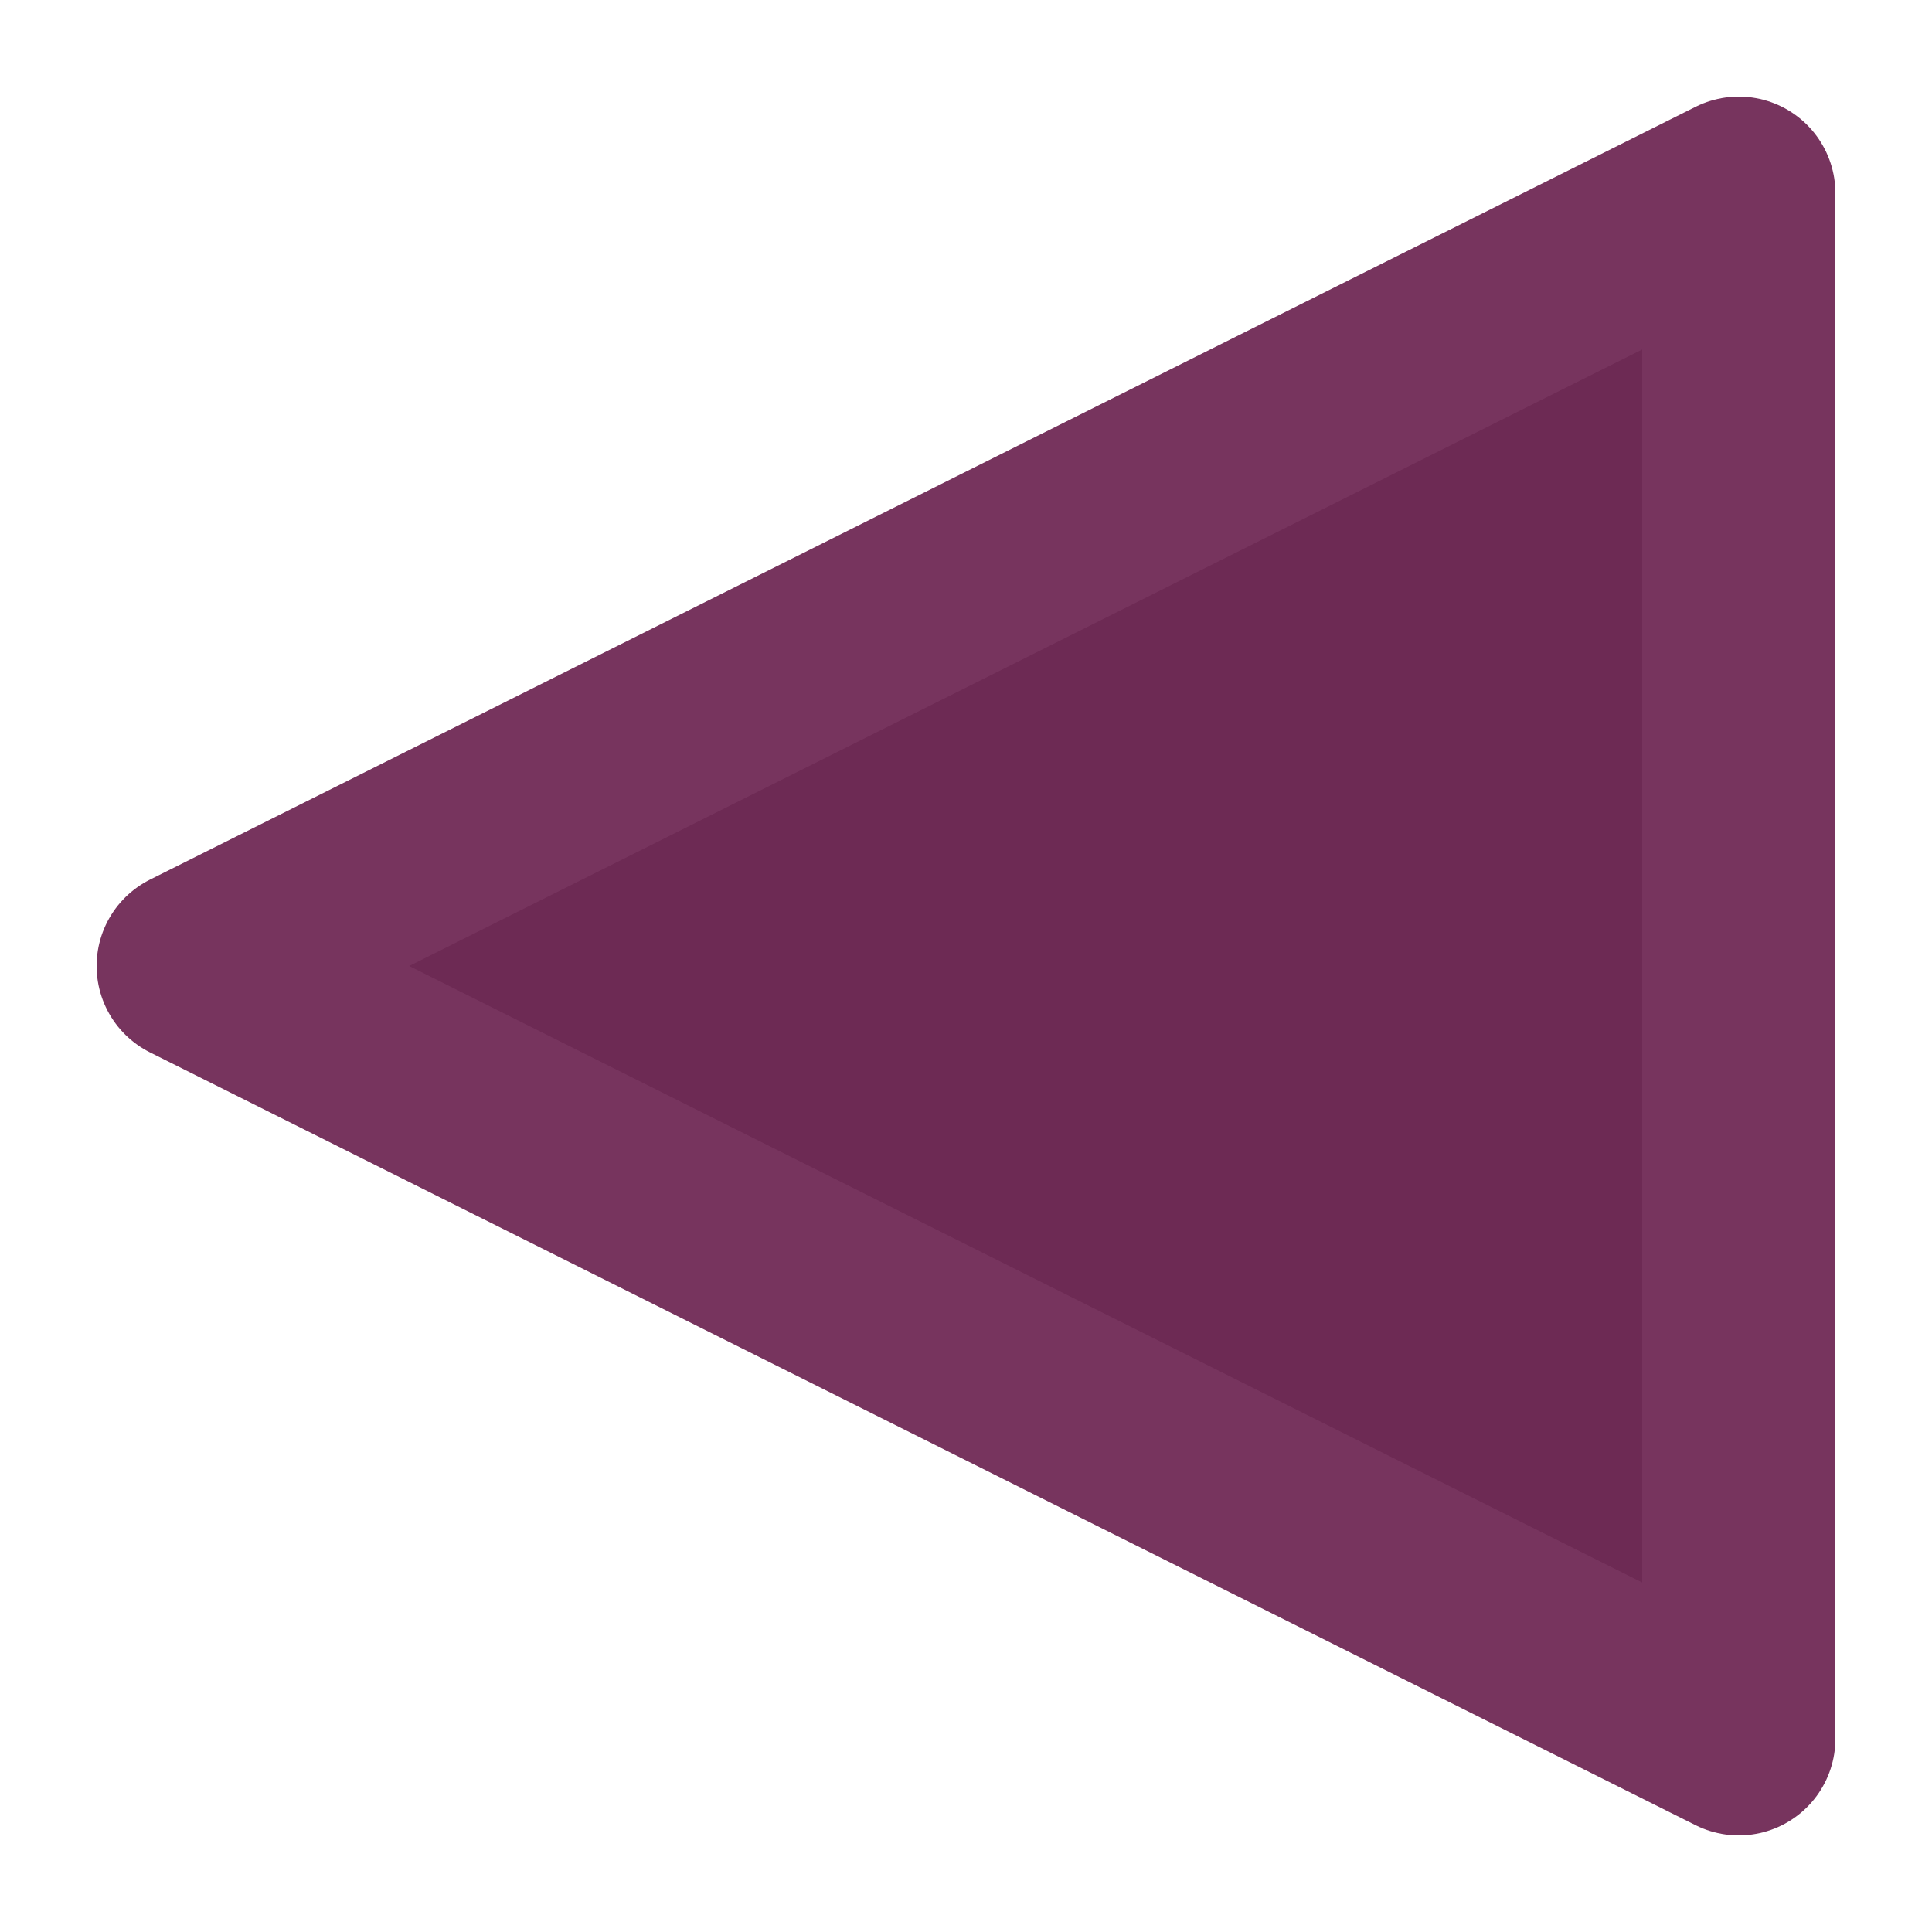
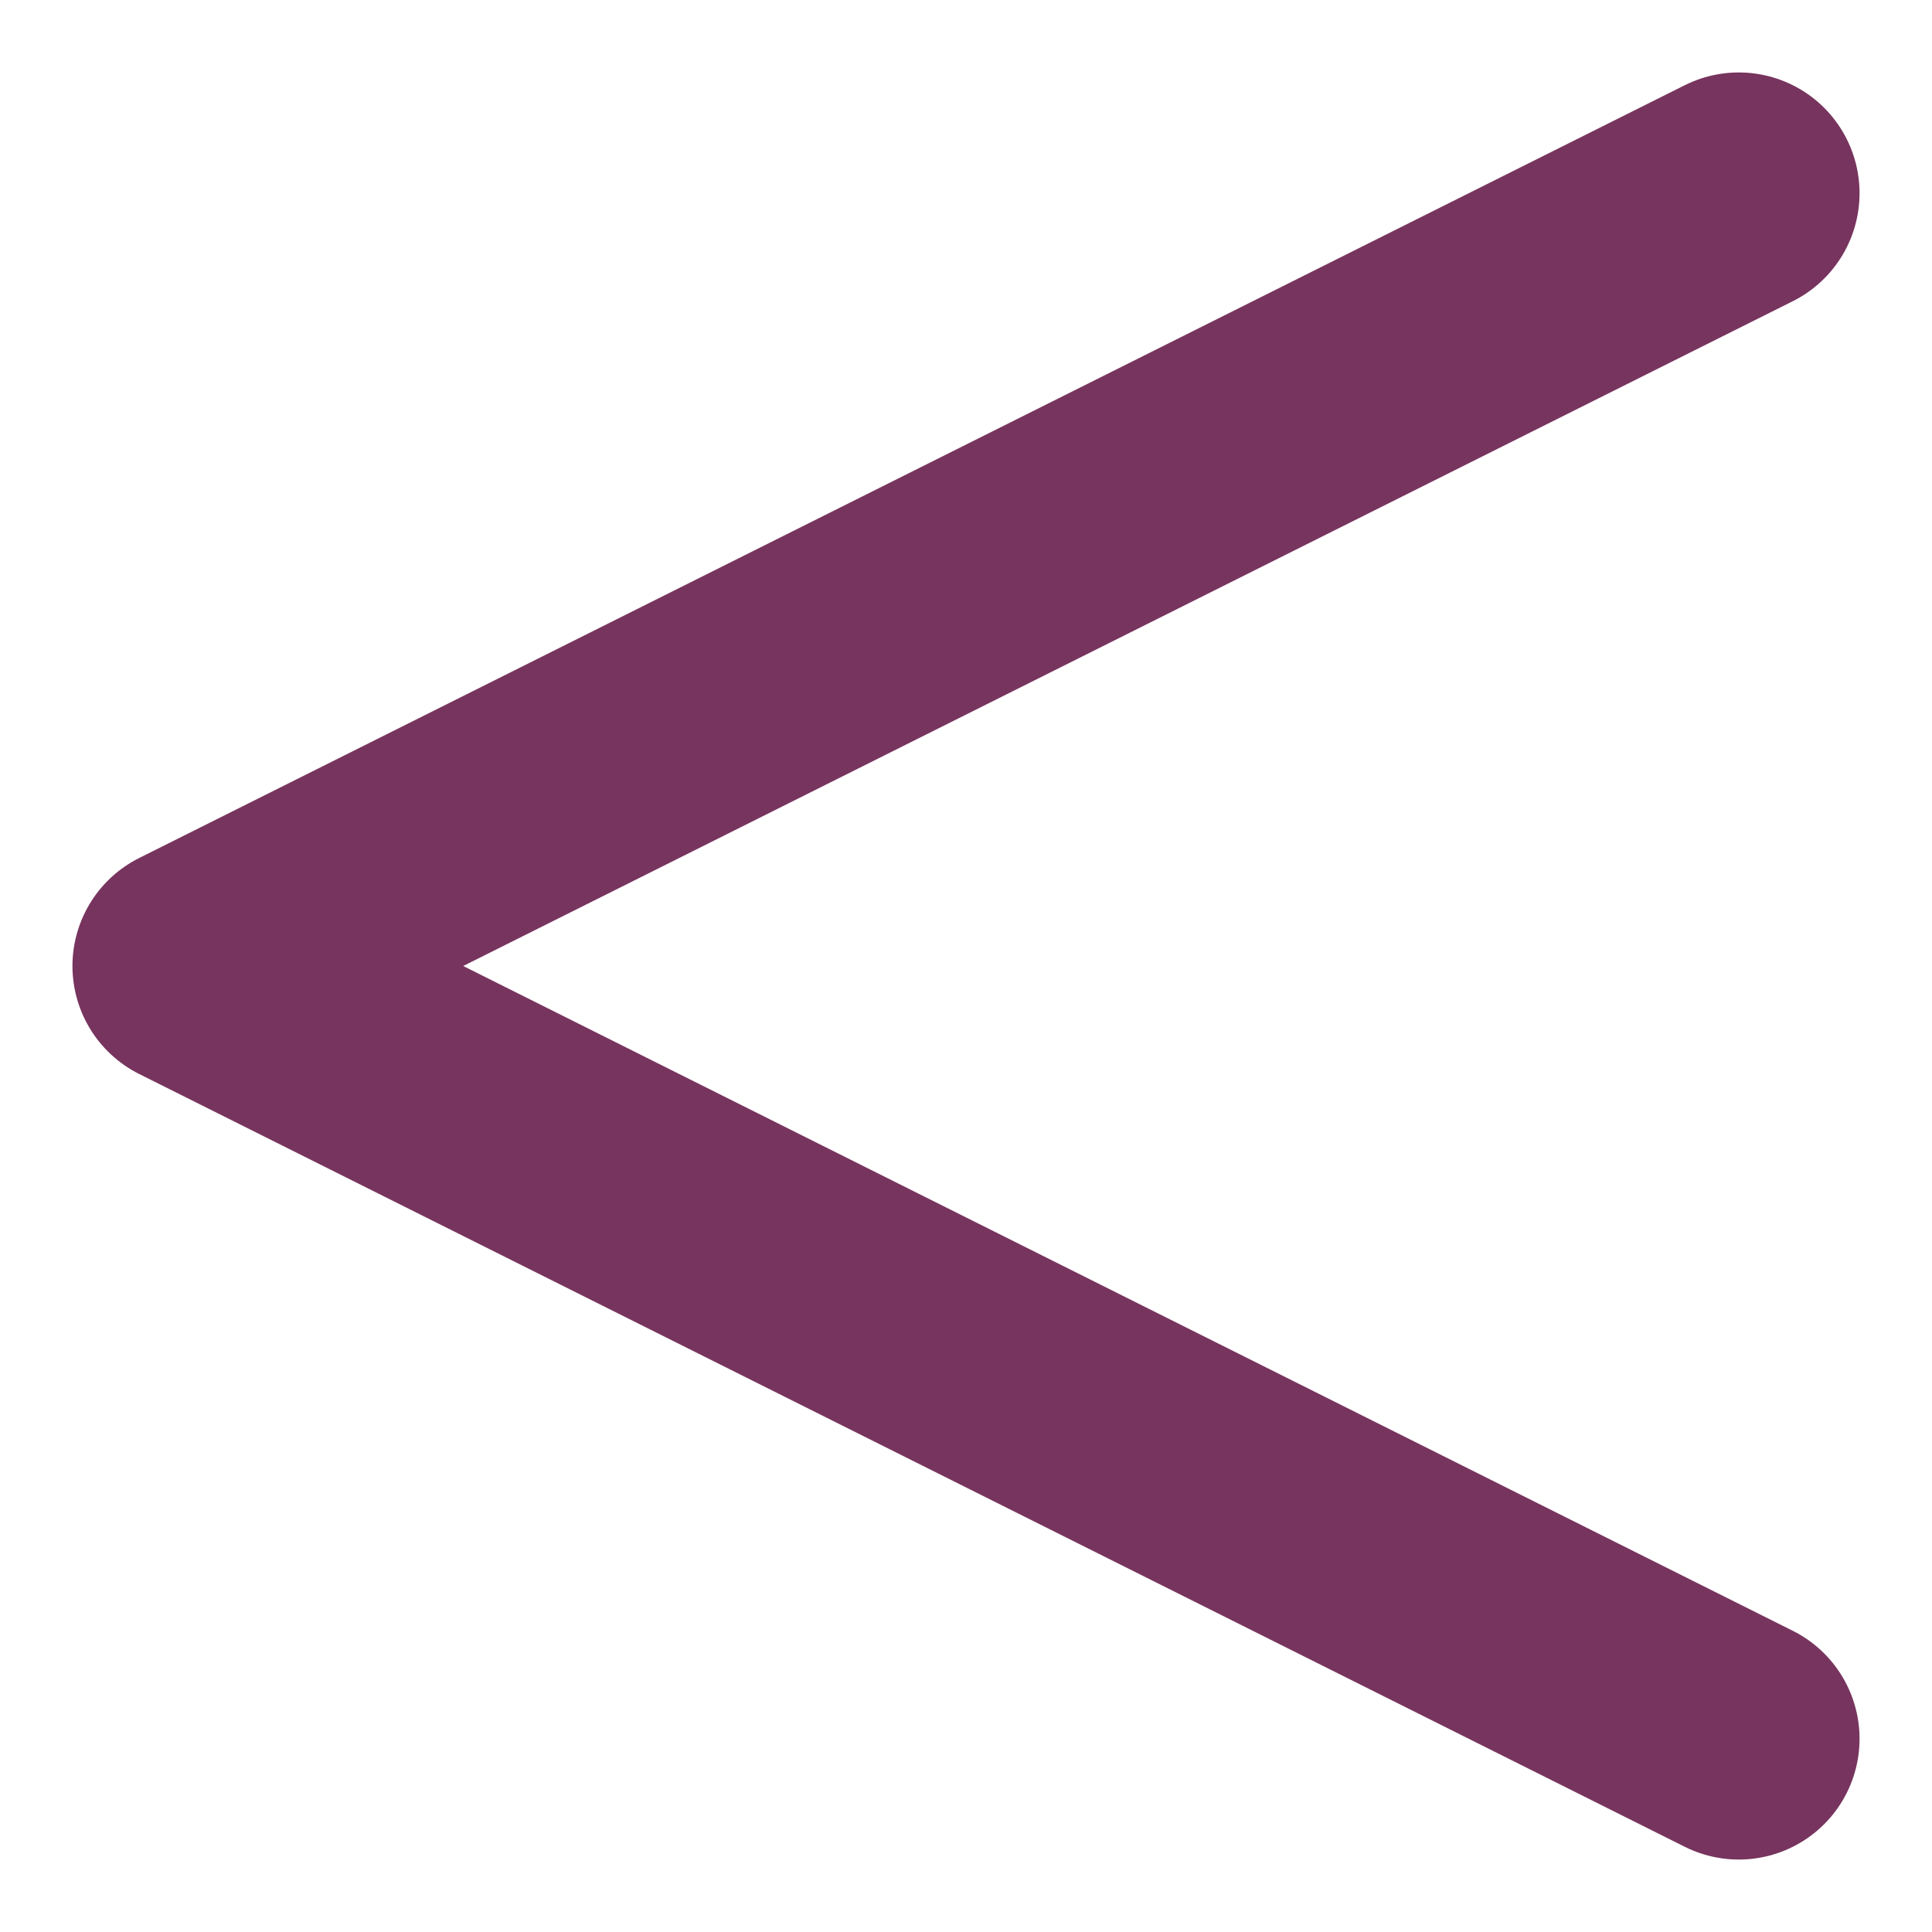
<svg xmlns="http://www.w3.org/2000/svg" version="1.1" width="20" height="20">
-   <g fill="rgb(109, 42, 84)" stroke="rgb(119, 52, 94)" stroke-linejoin="round" stroke-width="2">
-     <polygon points="2,10 18,2 18,18" />
+   <g fill="none" stroke="rgb(119, 52, 94)" stroke-linecap="round" stroke-linejoin="round" stroke-width="2.5">
+     <path d="M18,2 L2,10 L18,18" />
  </g>
</svg>
